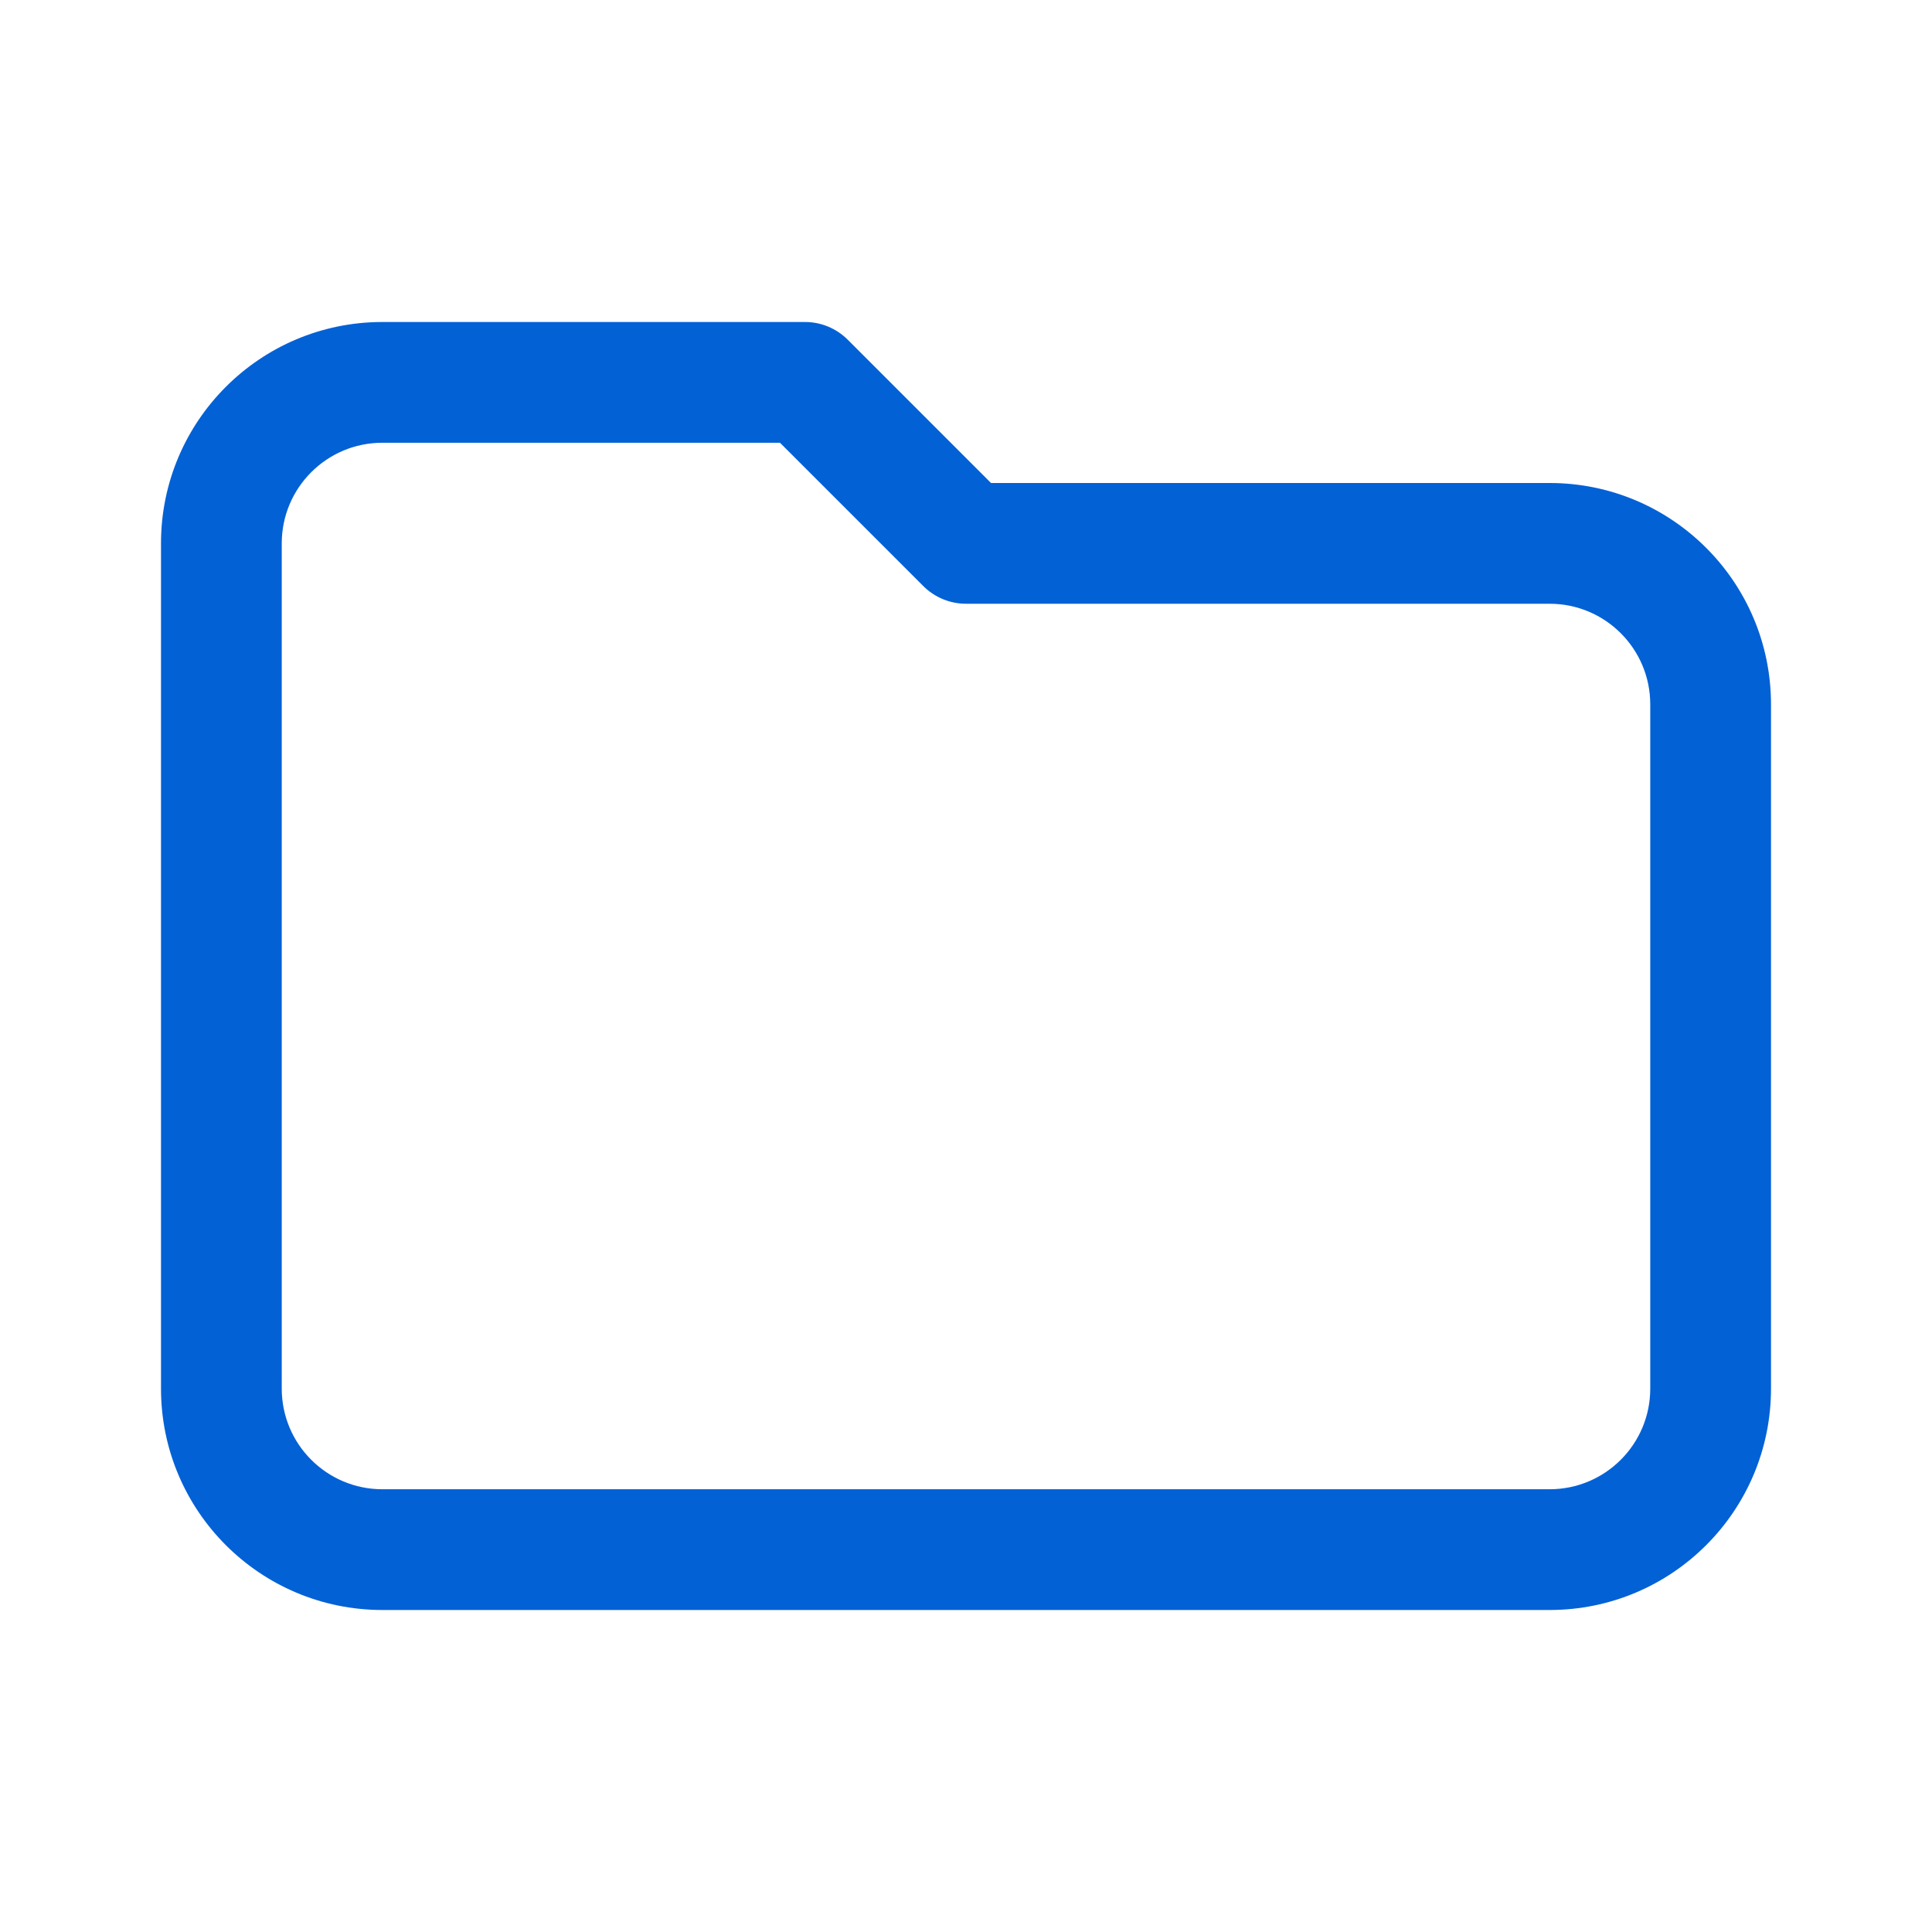
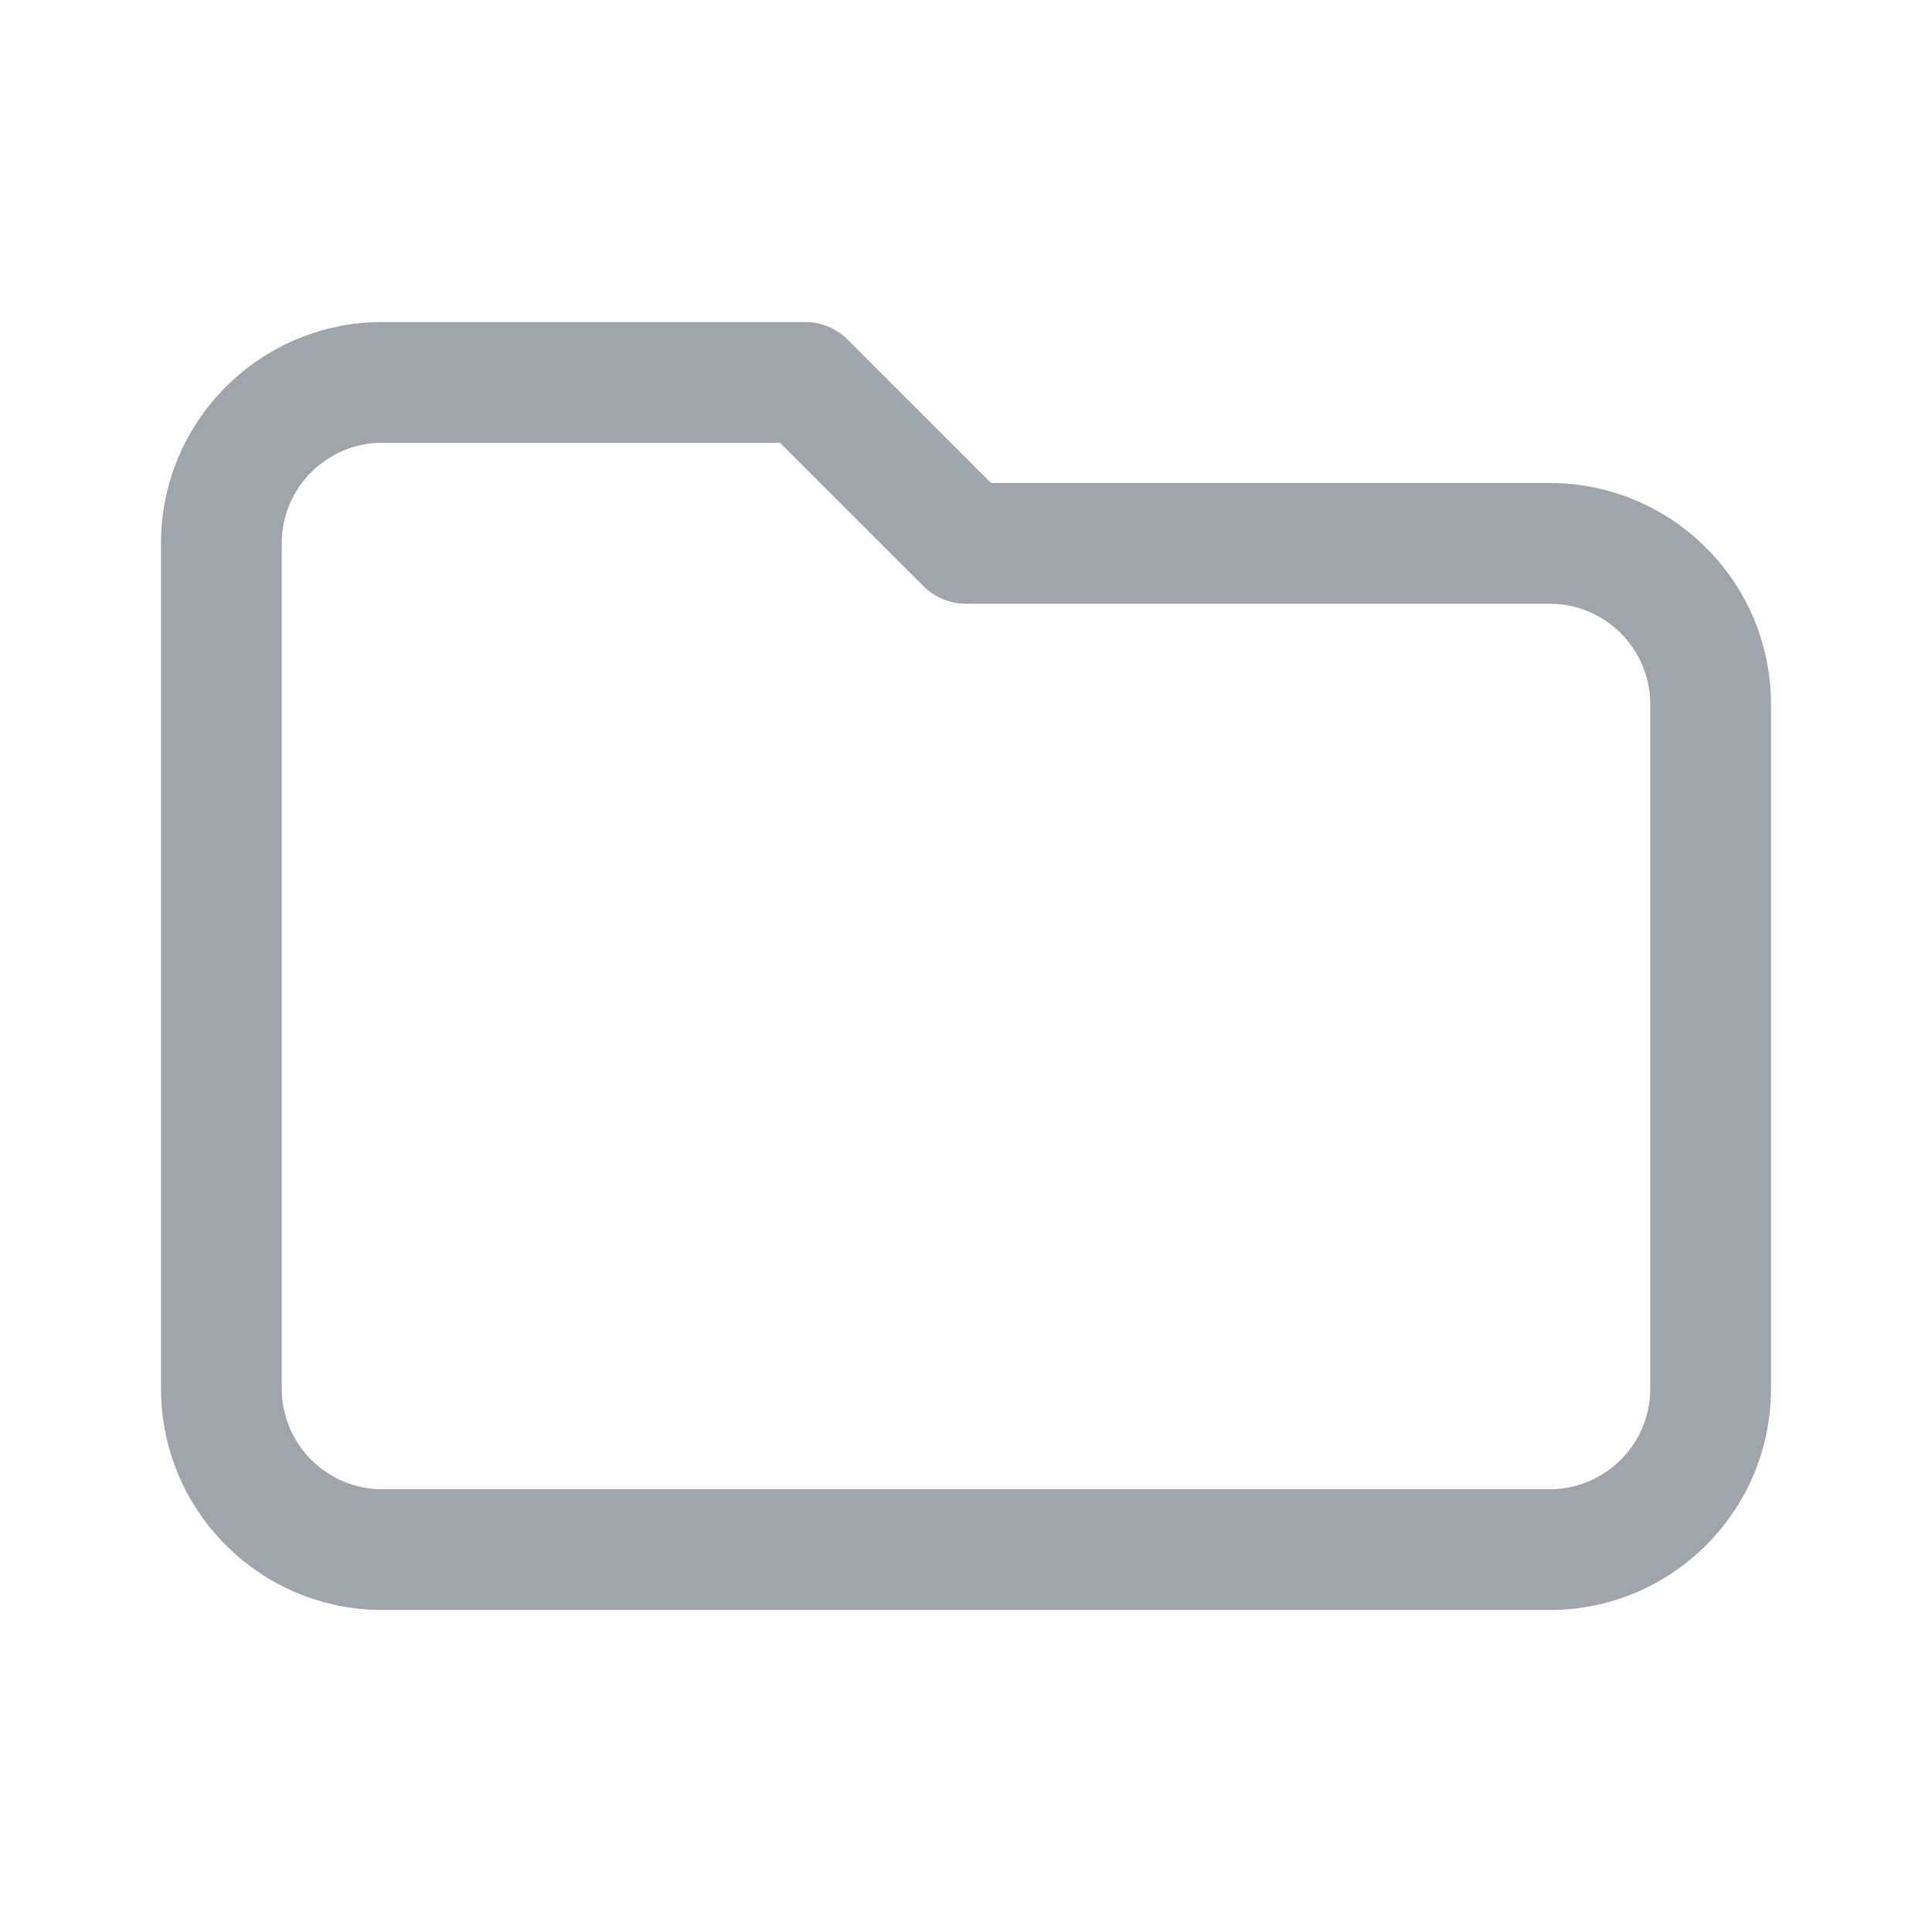
<svg xmlns="http://www.w3.org/2000/svg" width="800px" height="800px" viewBox="0 0 192 192" fill="none">
-   <path fill="#0361D6" d="m80 38 4.243-4.243A6 6 0 0 0 80 32v6Zm16 16-4.243 4.243A6 6 0 0 0 96 60v-6Zm58 94H38v12h116v-12ZM28 138V54H16v84h12Zm10-94h42V32H38v12Zm37.757-1.757 16 16 8.486-8.486-16-16-8.486 8.486ZM164 70v68h12V70h-12ZM96 60h58V48H96v12Zm-58 88c-5.523 0-10-4.477-10-10H16c0 12.15 9.85 22 22 22v-12Zm116 12c12.15 0 22-9.85 22-22h-12c0 5.523-4.477 10-10 10v12Zm22-90c0-12.15-9.85-22-22-22v12c5.523 0 10 4.477 10 10h12ZM28 54c0-5.523 4.477-10 10-10V32c-12.15 0-22 9.85-22 22h12Z" />
+   <path fill="#A0A4AB" d="m80 38 4.243-4.243A6 6 0 0 0 80 32v6Zm16 16-4.243 4.243A6 6 0 0 0 96 60v-6Zm58 94H38v12h116v-12ZM28 138V54H16v84h12Zm10-94h42V32H38v12Zm37.757-1.757 16 16 8.486-8.486-16-16-8.486 8.486ZM164 70v68h12V70h-12ZM96 60h58V48H96v12Zm-58 88c-5.523 0-10-4.477-10-10H16c0 12.15 9.85 22 22 22v-12Zm116 12c12.15 0 22-9.85 22-22h-12c0 5.523-4.477 10-10 10v12Zm22-90c0-12.15-9.85-22-22-22v12c5.523 0 10 4.477 10 10h12ZM28 54c0-5.523 4.477-10 10-10V32c-12.15 0-22 9.85-22 22h12Z" />
</svg>
